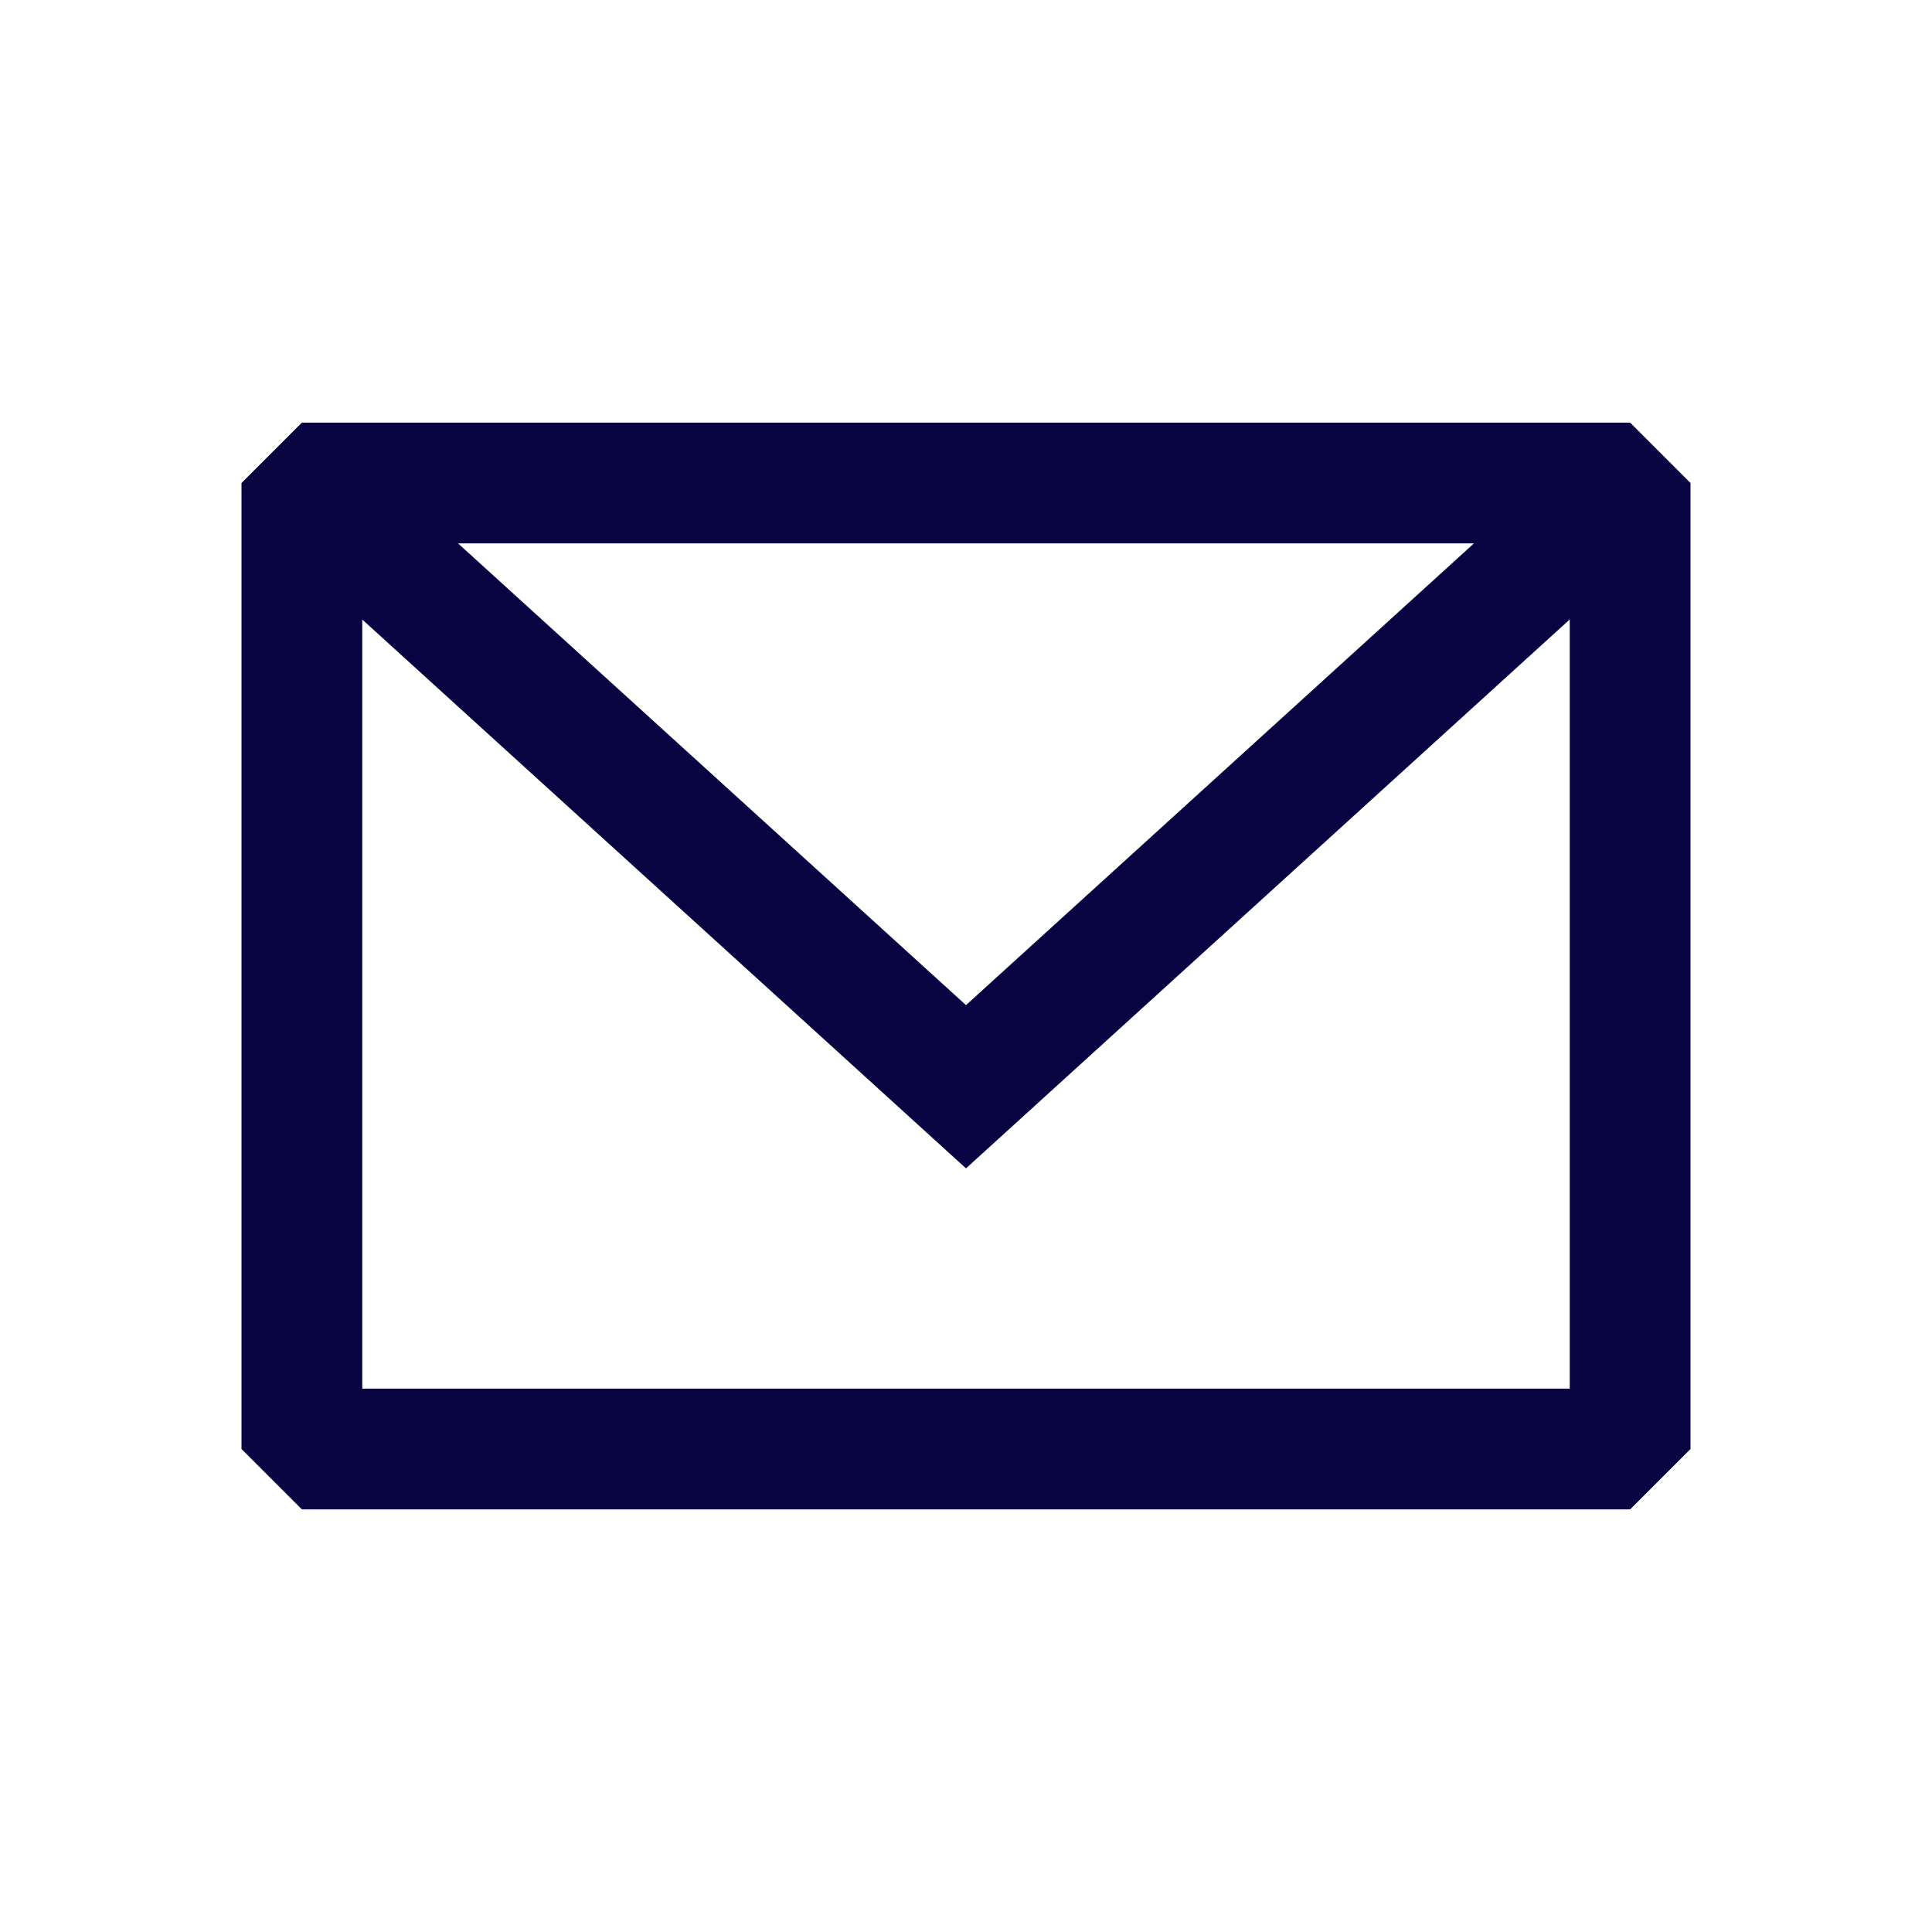
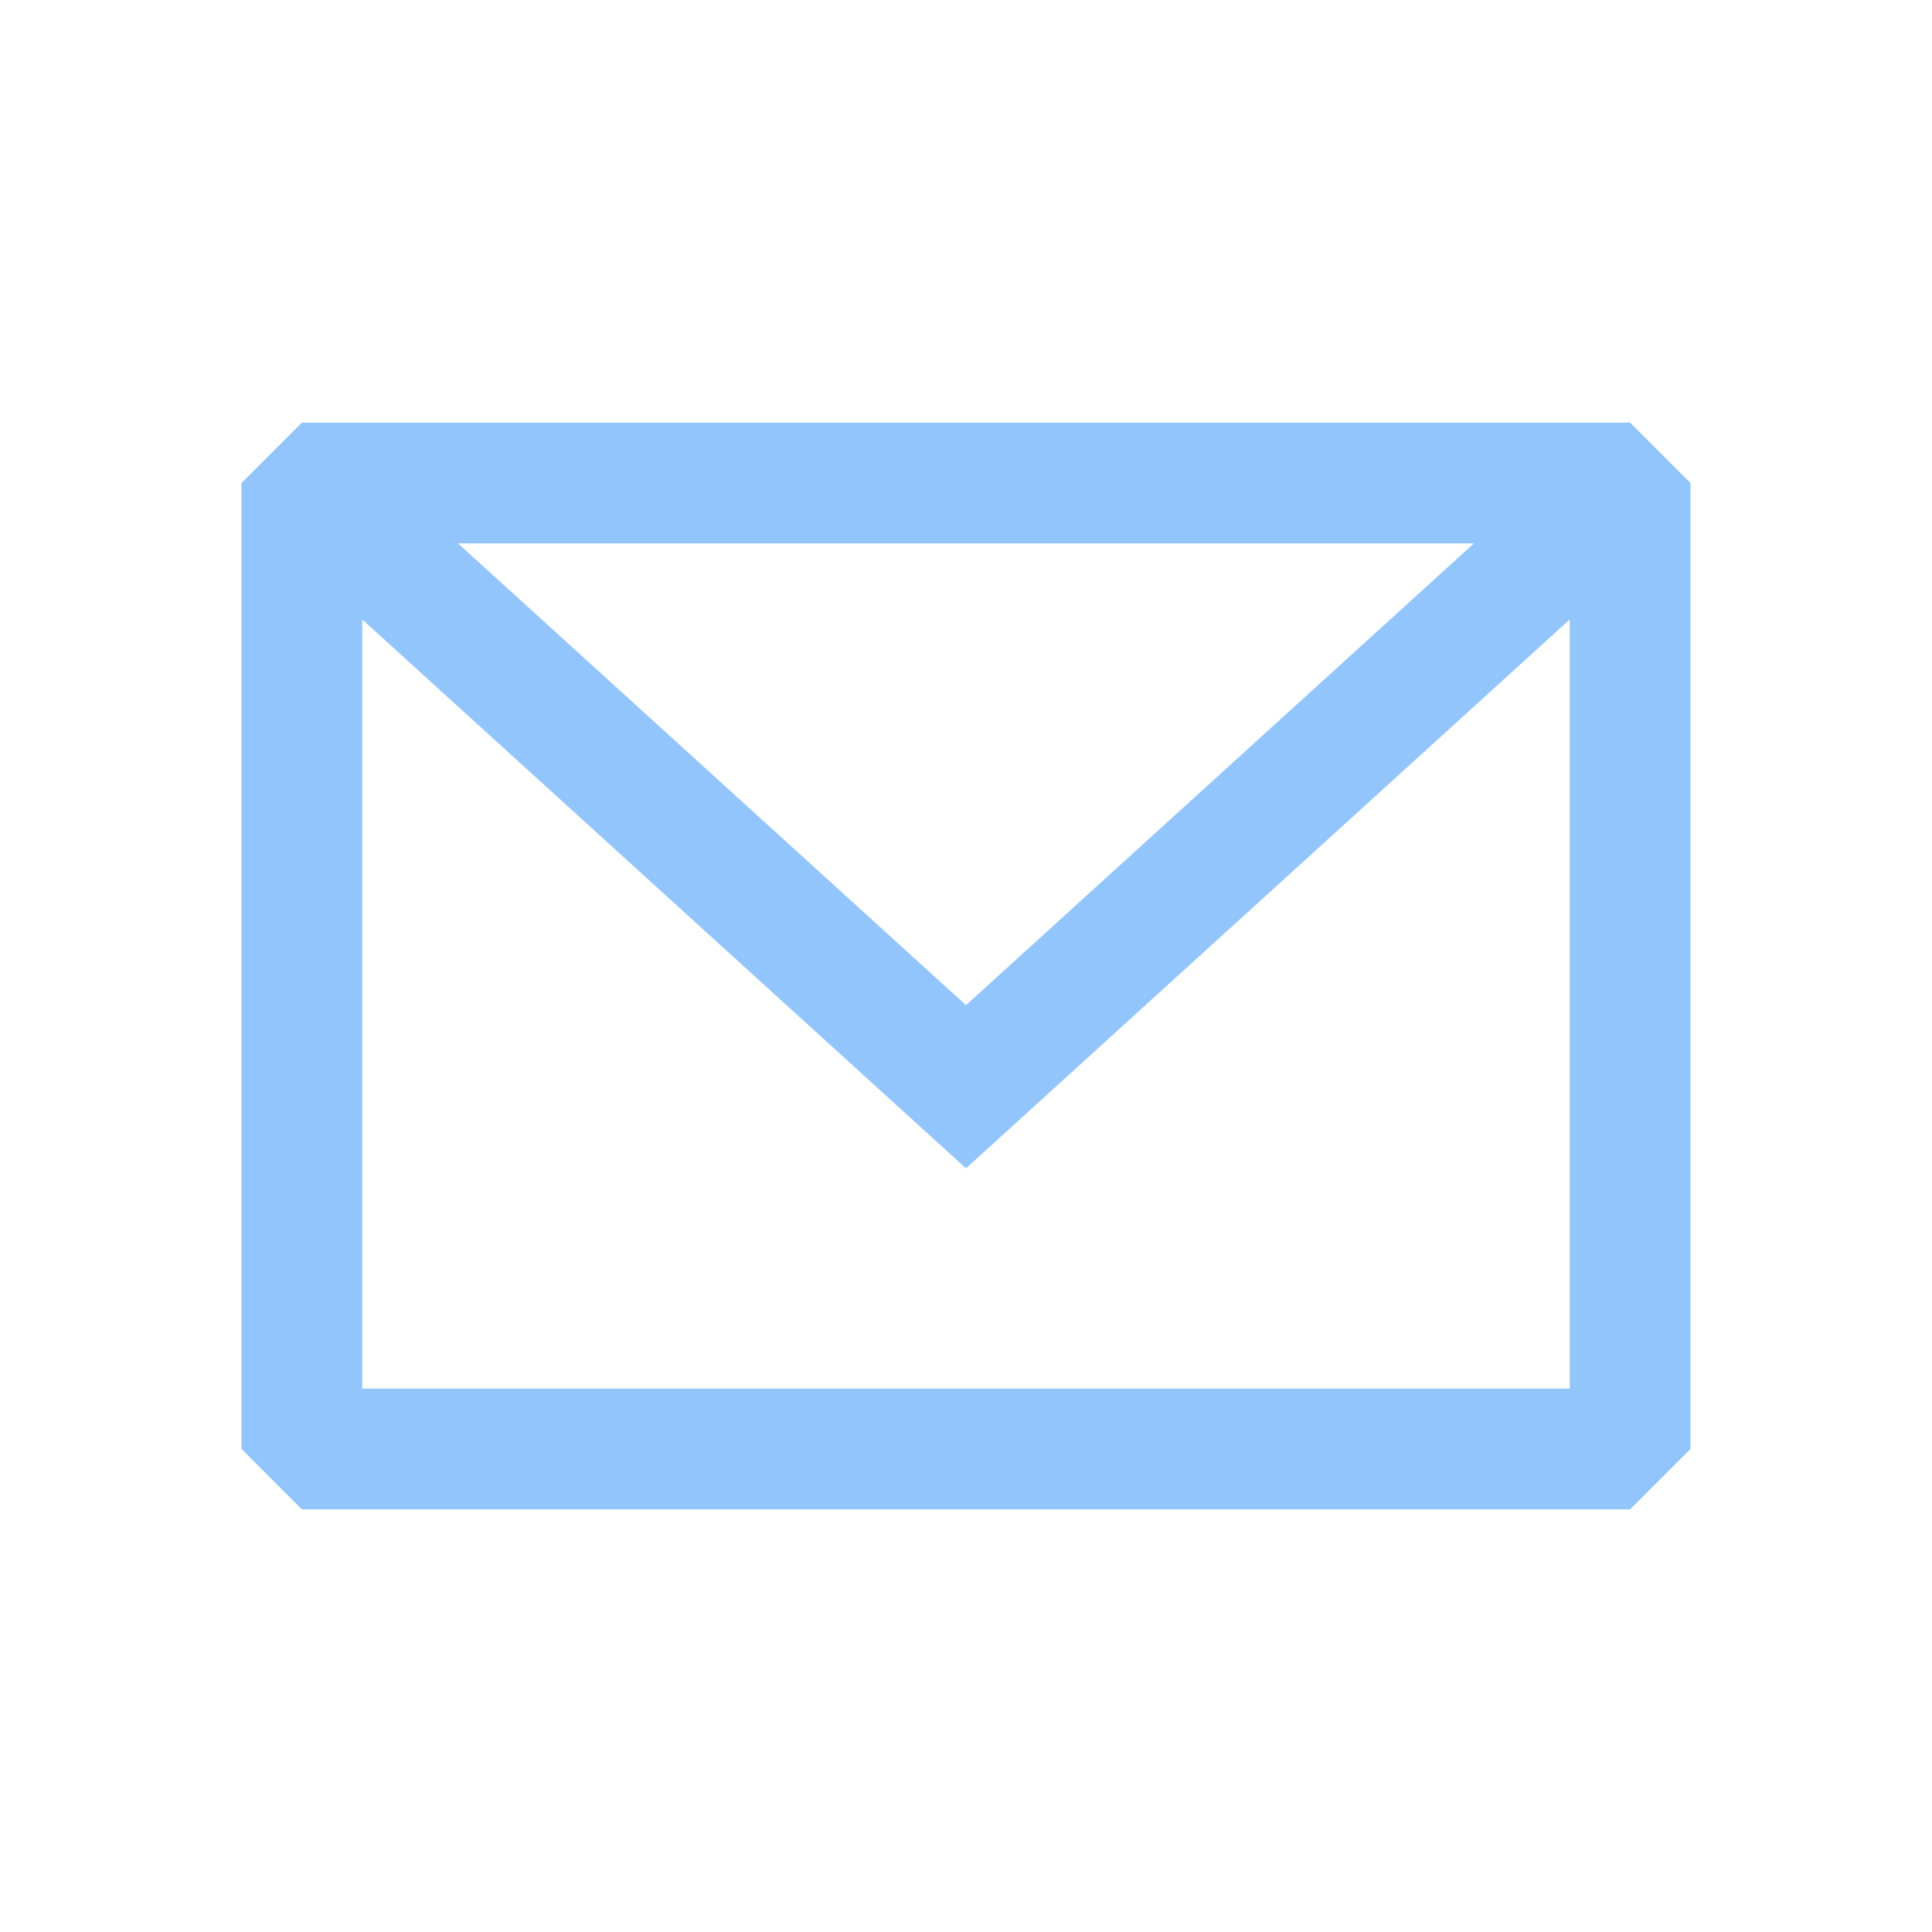
- <svg xmlns="http://www.w3.org/2000/svg" width="800px" height="800px" viewBox="0 0 24 24" fill="none">
-   <path fill-rule="evenodd" clip-rule="evenodd" d="M3.75 5.25L3 6V18L3.75 18.75H20.25L21 18V6L20.25 5.25H3.75ZM4.5 7.696V17.25H19.5V7.695L12 14.514L4.5 7.696ZM18.31 6.75H5.69L12 12.486L18.31 6.75Z" fill="#080341" />
+ <svg xmlns="http://www.w3.org/2000/svg" width="100%" height="100%" viewBox="0 0 800 800" version="1.1" xml:space="preserve" style="fill-rule:evenodd;clip-rule:evenodd;stroke-linejoin:round;stroke-miterlimit:2;">
+   <path d="M125,175L100,200L100,600L125,625L675,625L700,600L700,200L675,175L125,175ZM150,256.517L150,575L650,575L650,256.508L399.997,483.787L150,256.517ZM610.33,225L189.662,225L399.997,416.213L610.33,225Z" style="fill:rgb(147,197,253);" />
</svg>
